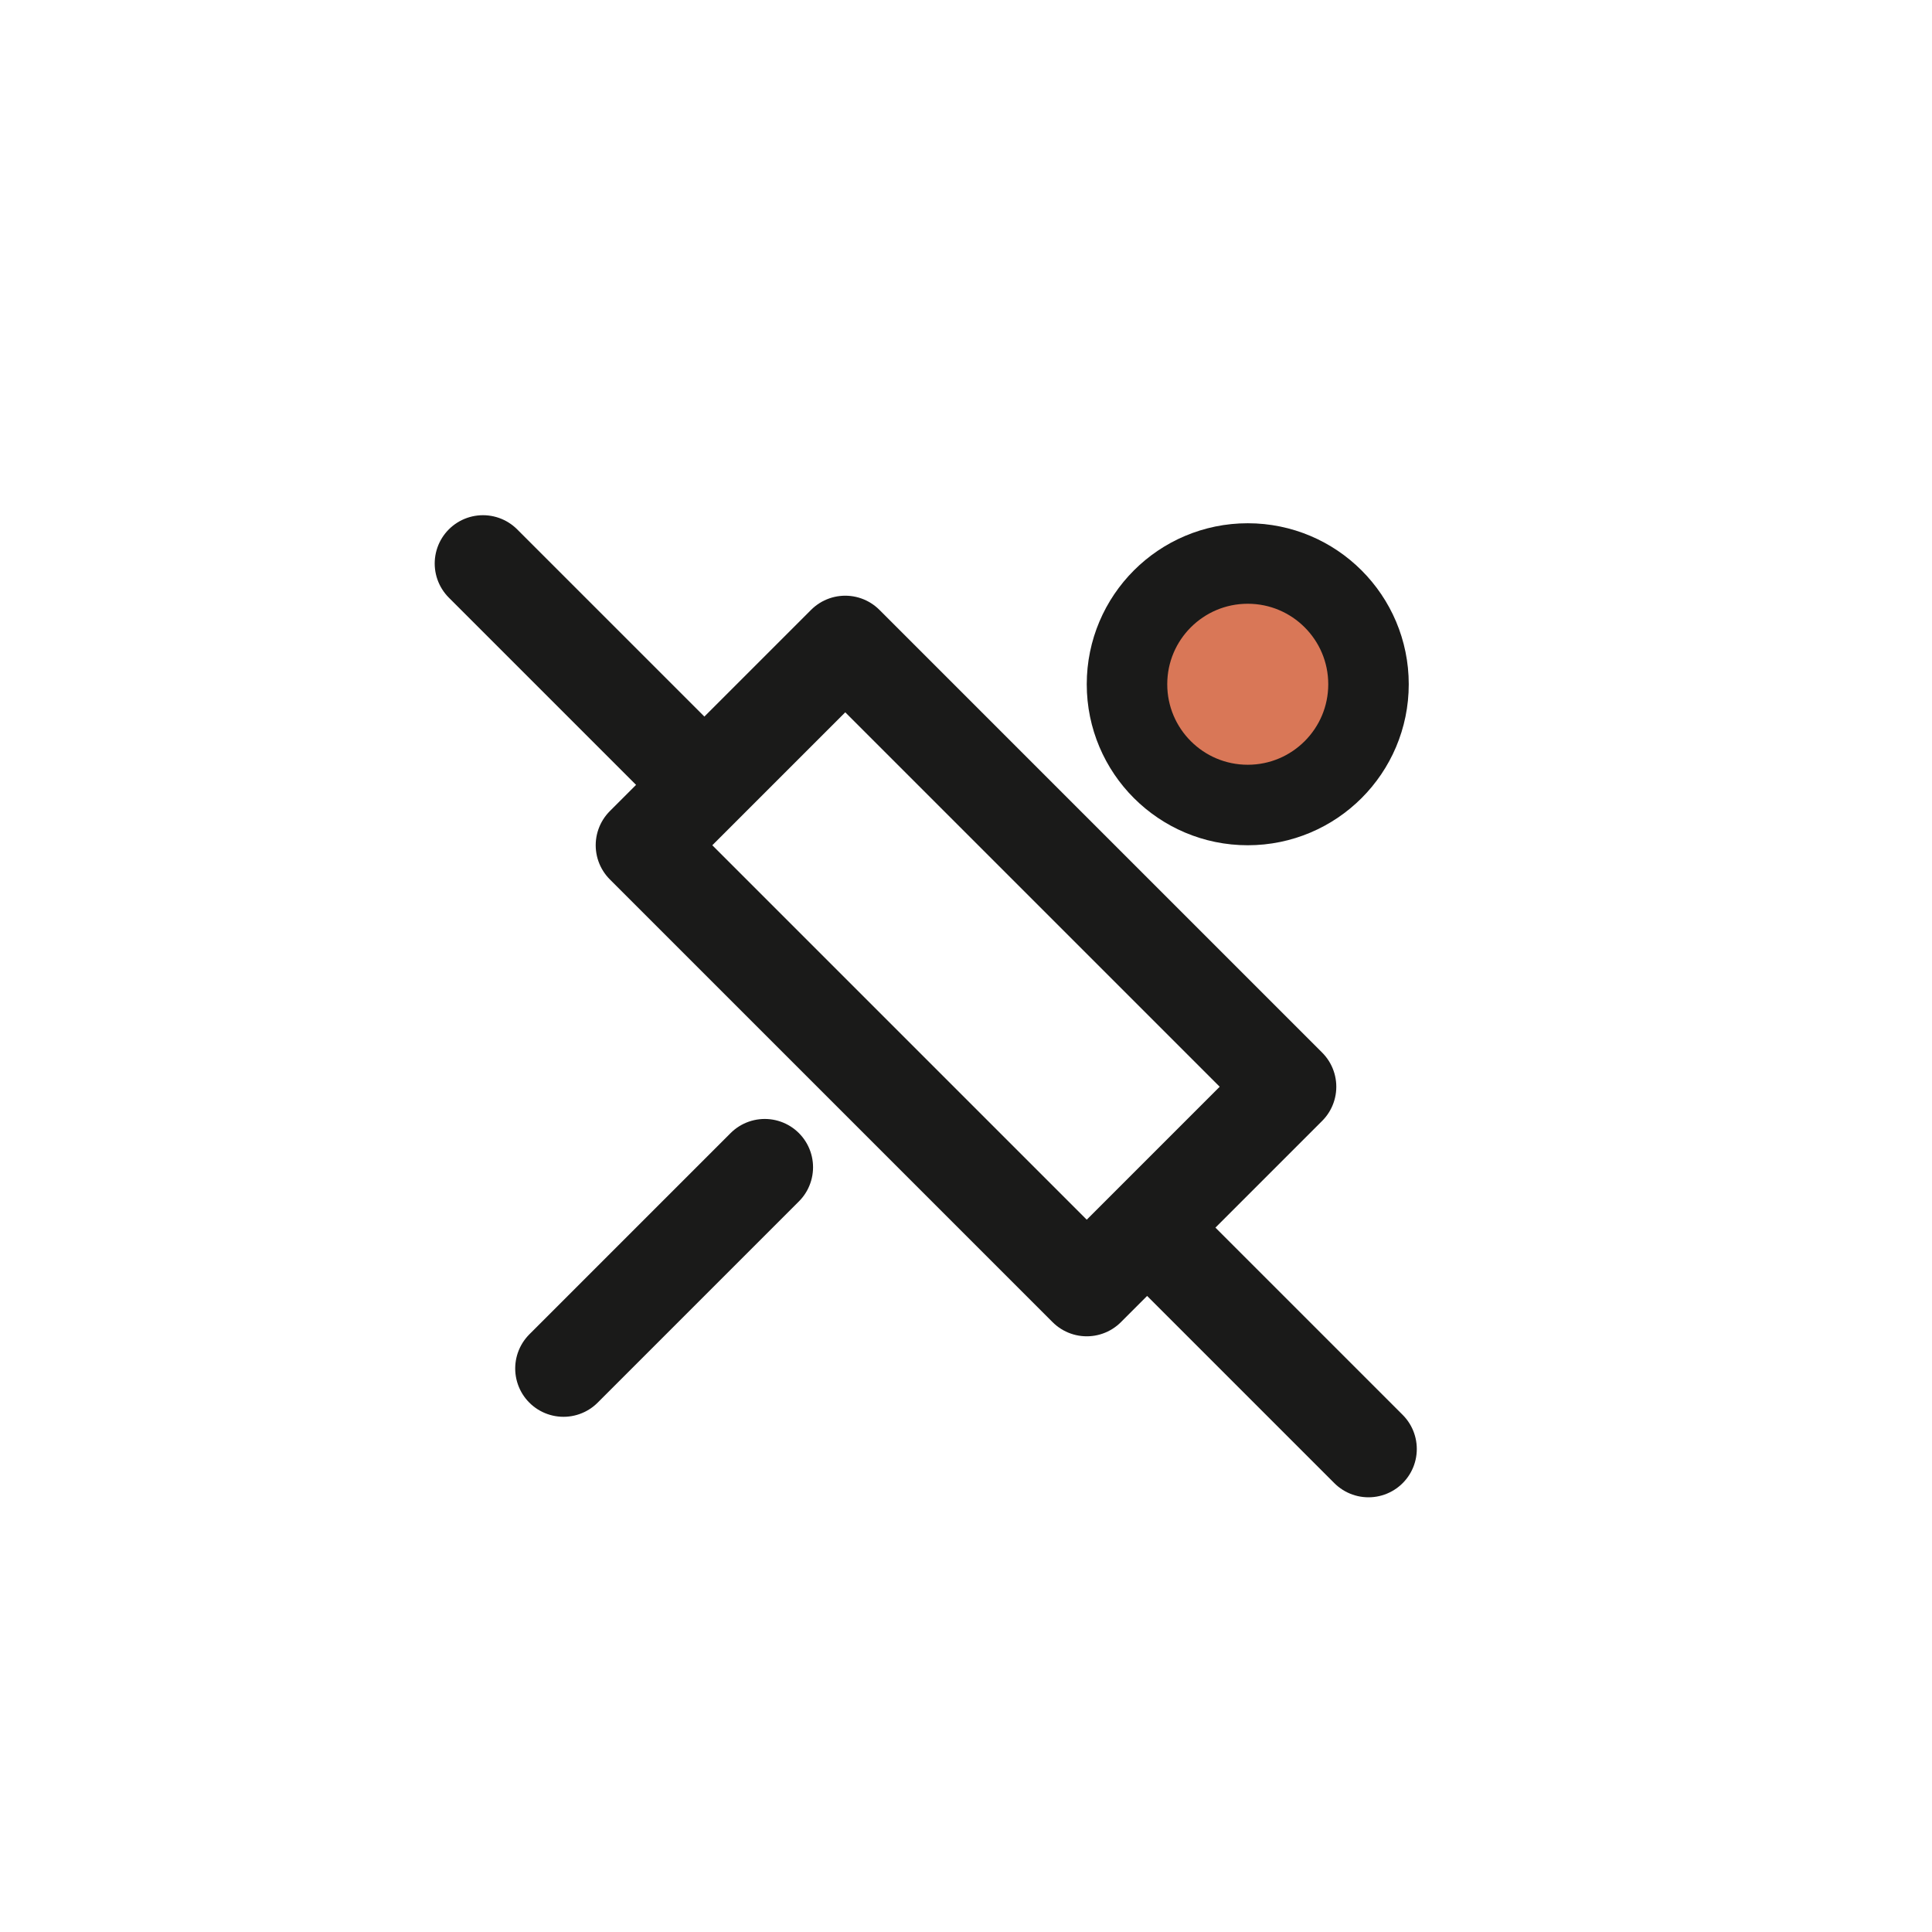
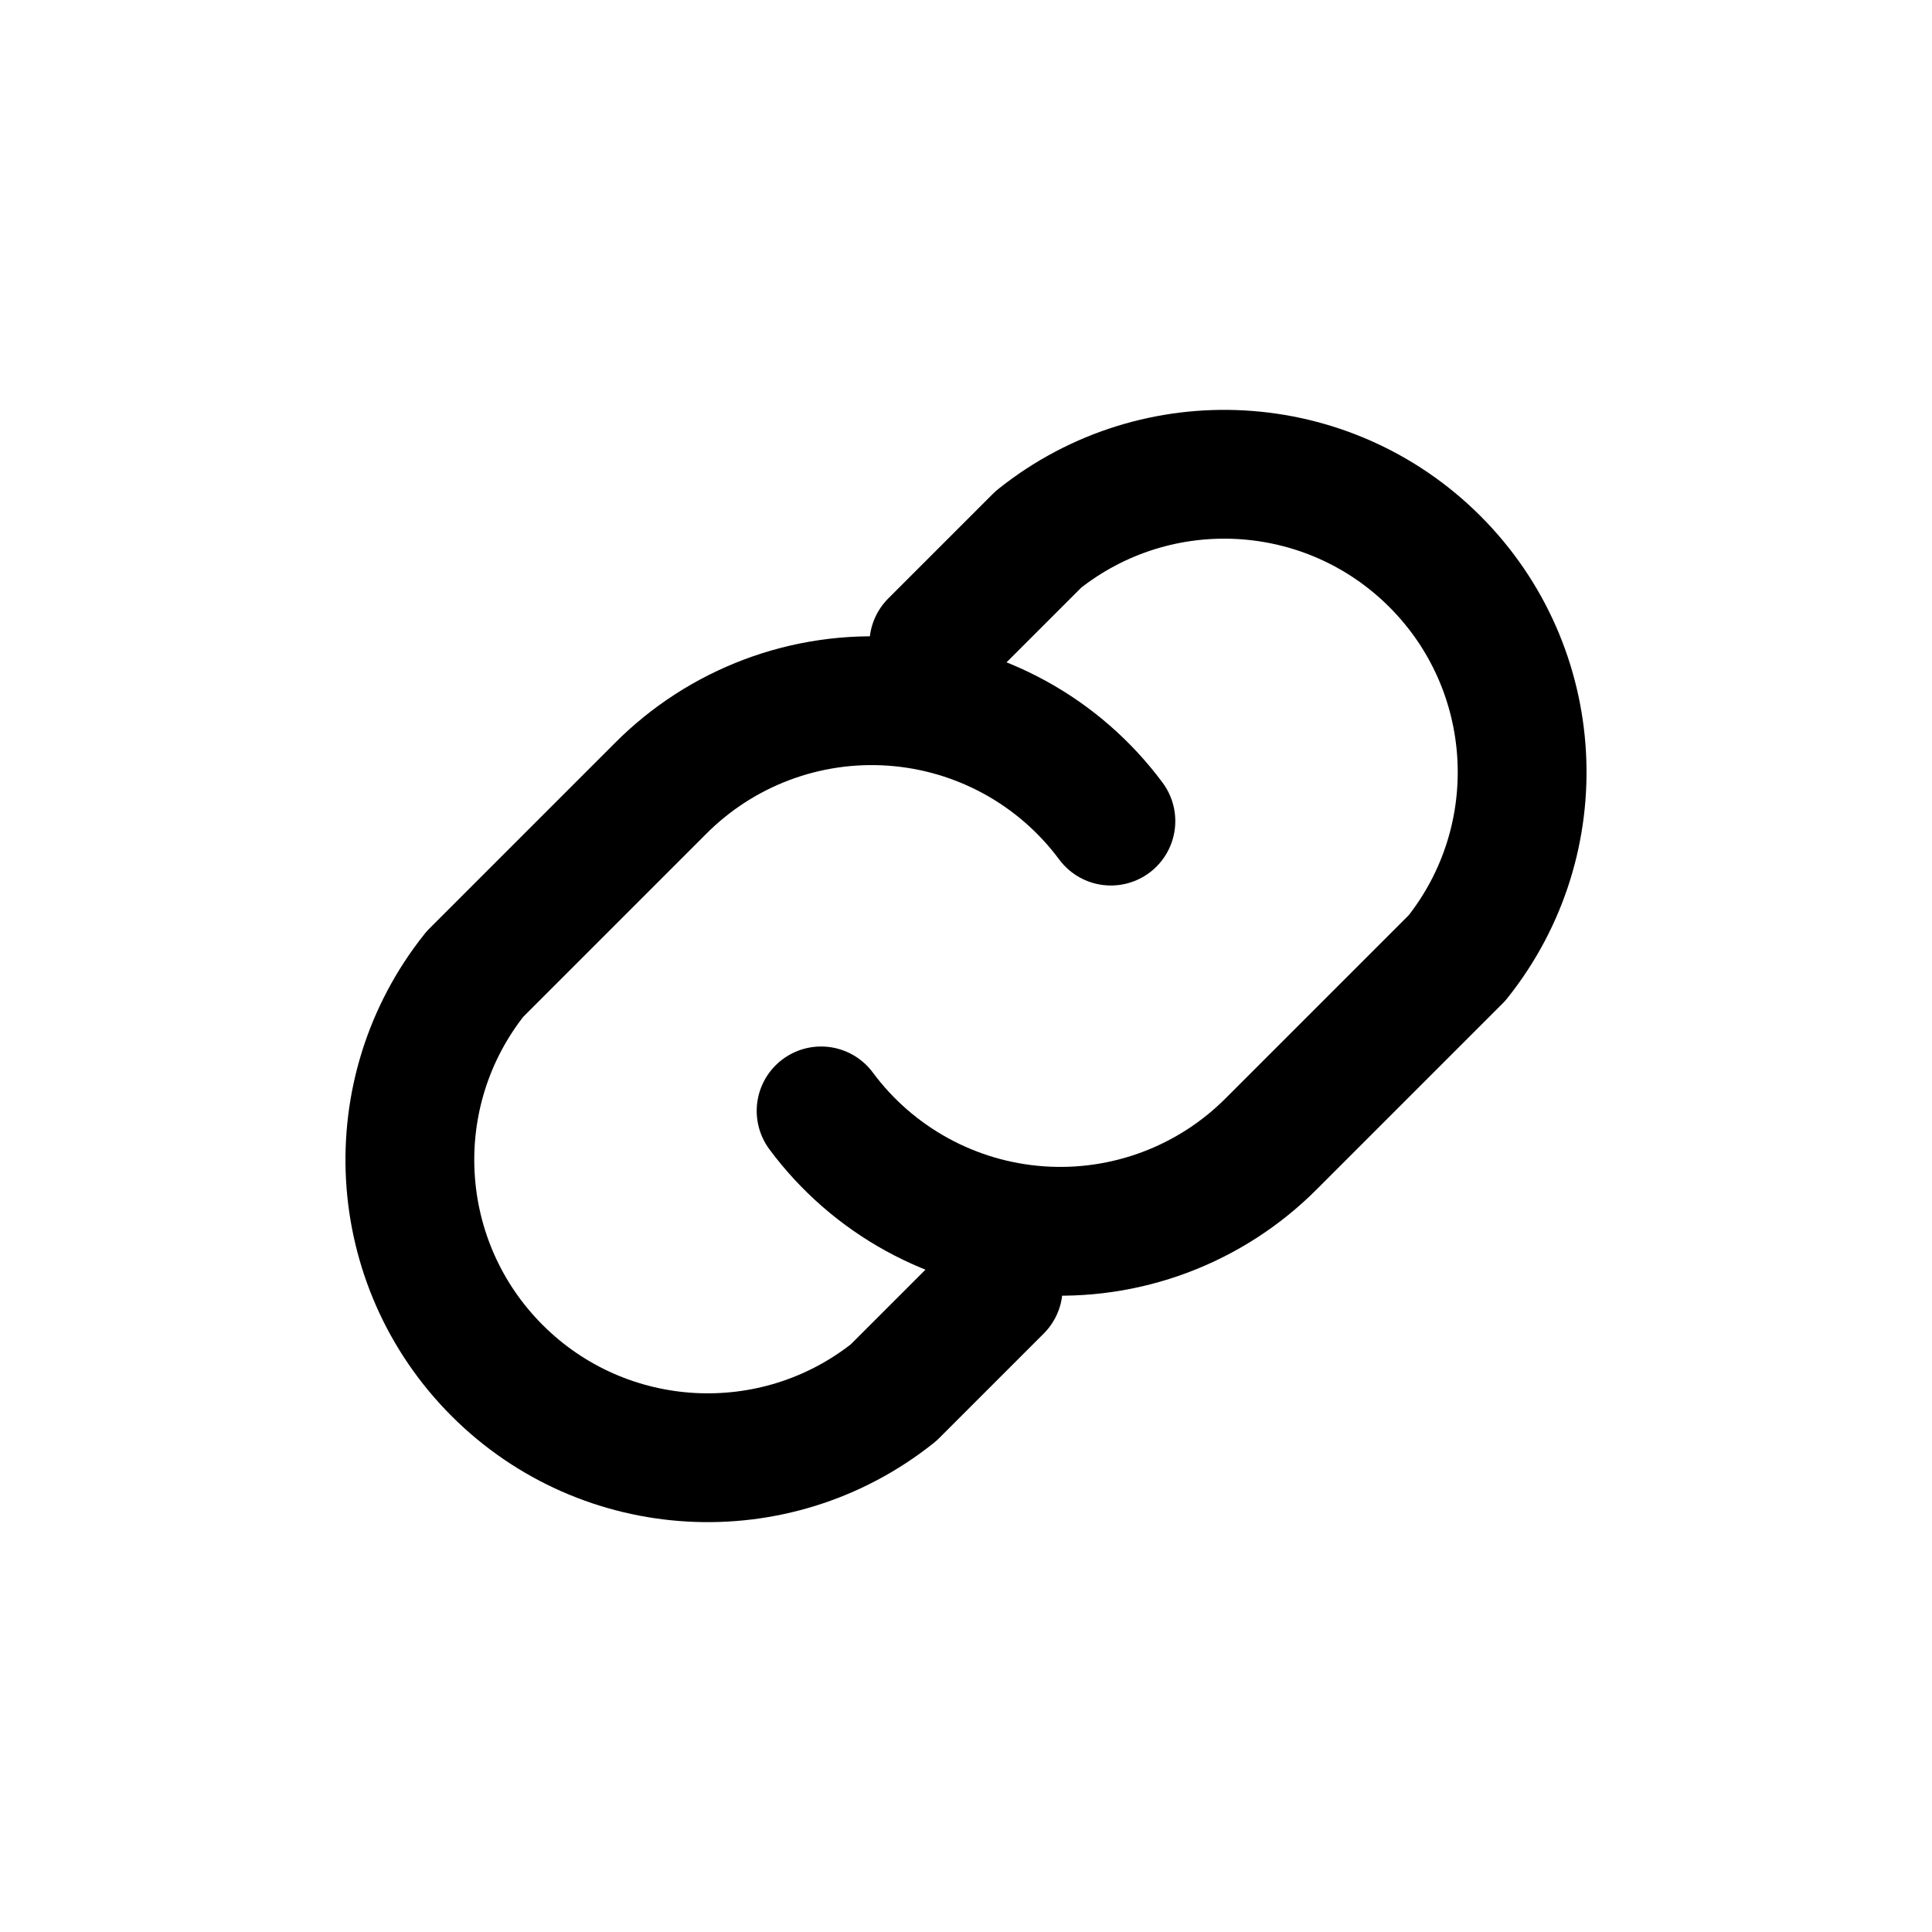
- <svg xmlns="http://www.w3.org/2000/svg" viewBox="0 0 48 48">
-   <g fill="none" stroke="#1A1A19" stroke-width="2.4" stroke-linecap="round" stroke-linejoin="round">
-     <path d="m16 21 5-5 11 11-5 5zM14 34l5-5M12 14l5 5M29 31l5 5" />
-   </g>
-   <circle cx="31" cy="17" r="3" fill="#D97757" stroke="#1A1A19" stroke-width="2" />
+ <svg xmlns="http://www.w3.org/2000/svg" viewBox="0 0 24 24" fill="none" stroke="#000" stroke-width="1.6" stroke-linecap="round" stroke-linejoin="round">
+   <path d="M10.2 13.8a3.7 3.7 0 0 0 5.6.4l2.3-2.3a3.7 3.7 0 0 0-5.2-5.2l-1.3 1.3" />
+   <path d="M13.8 10.2a3.7 3.7 0 0 0-5.6-.4l-2.3 2.3a3.7 3.7 0 0 0 5.2 5.2l1.3-1.3" />
</svg>
